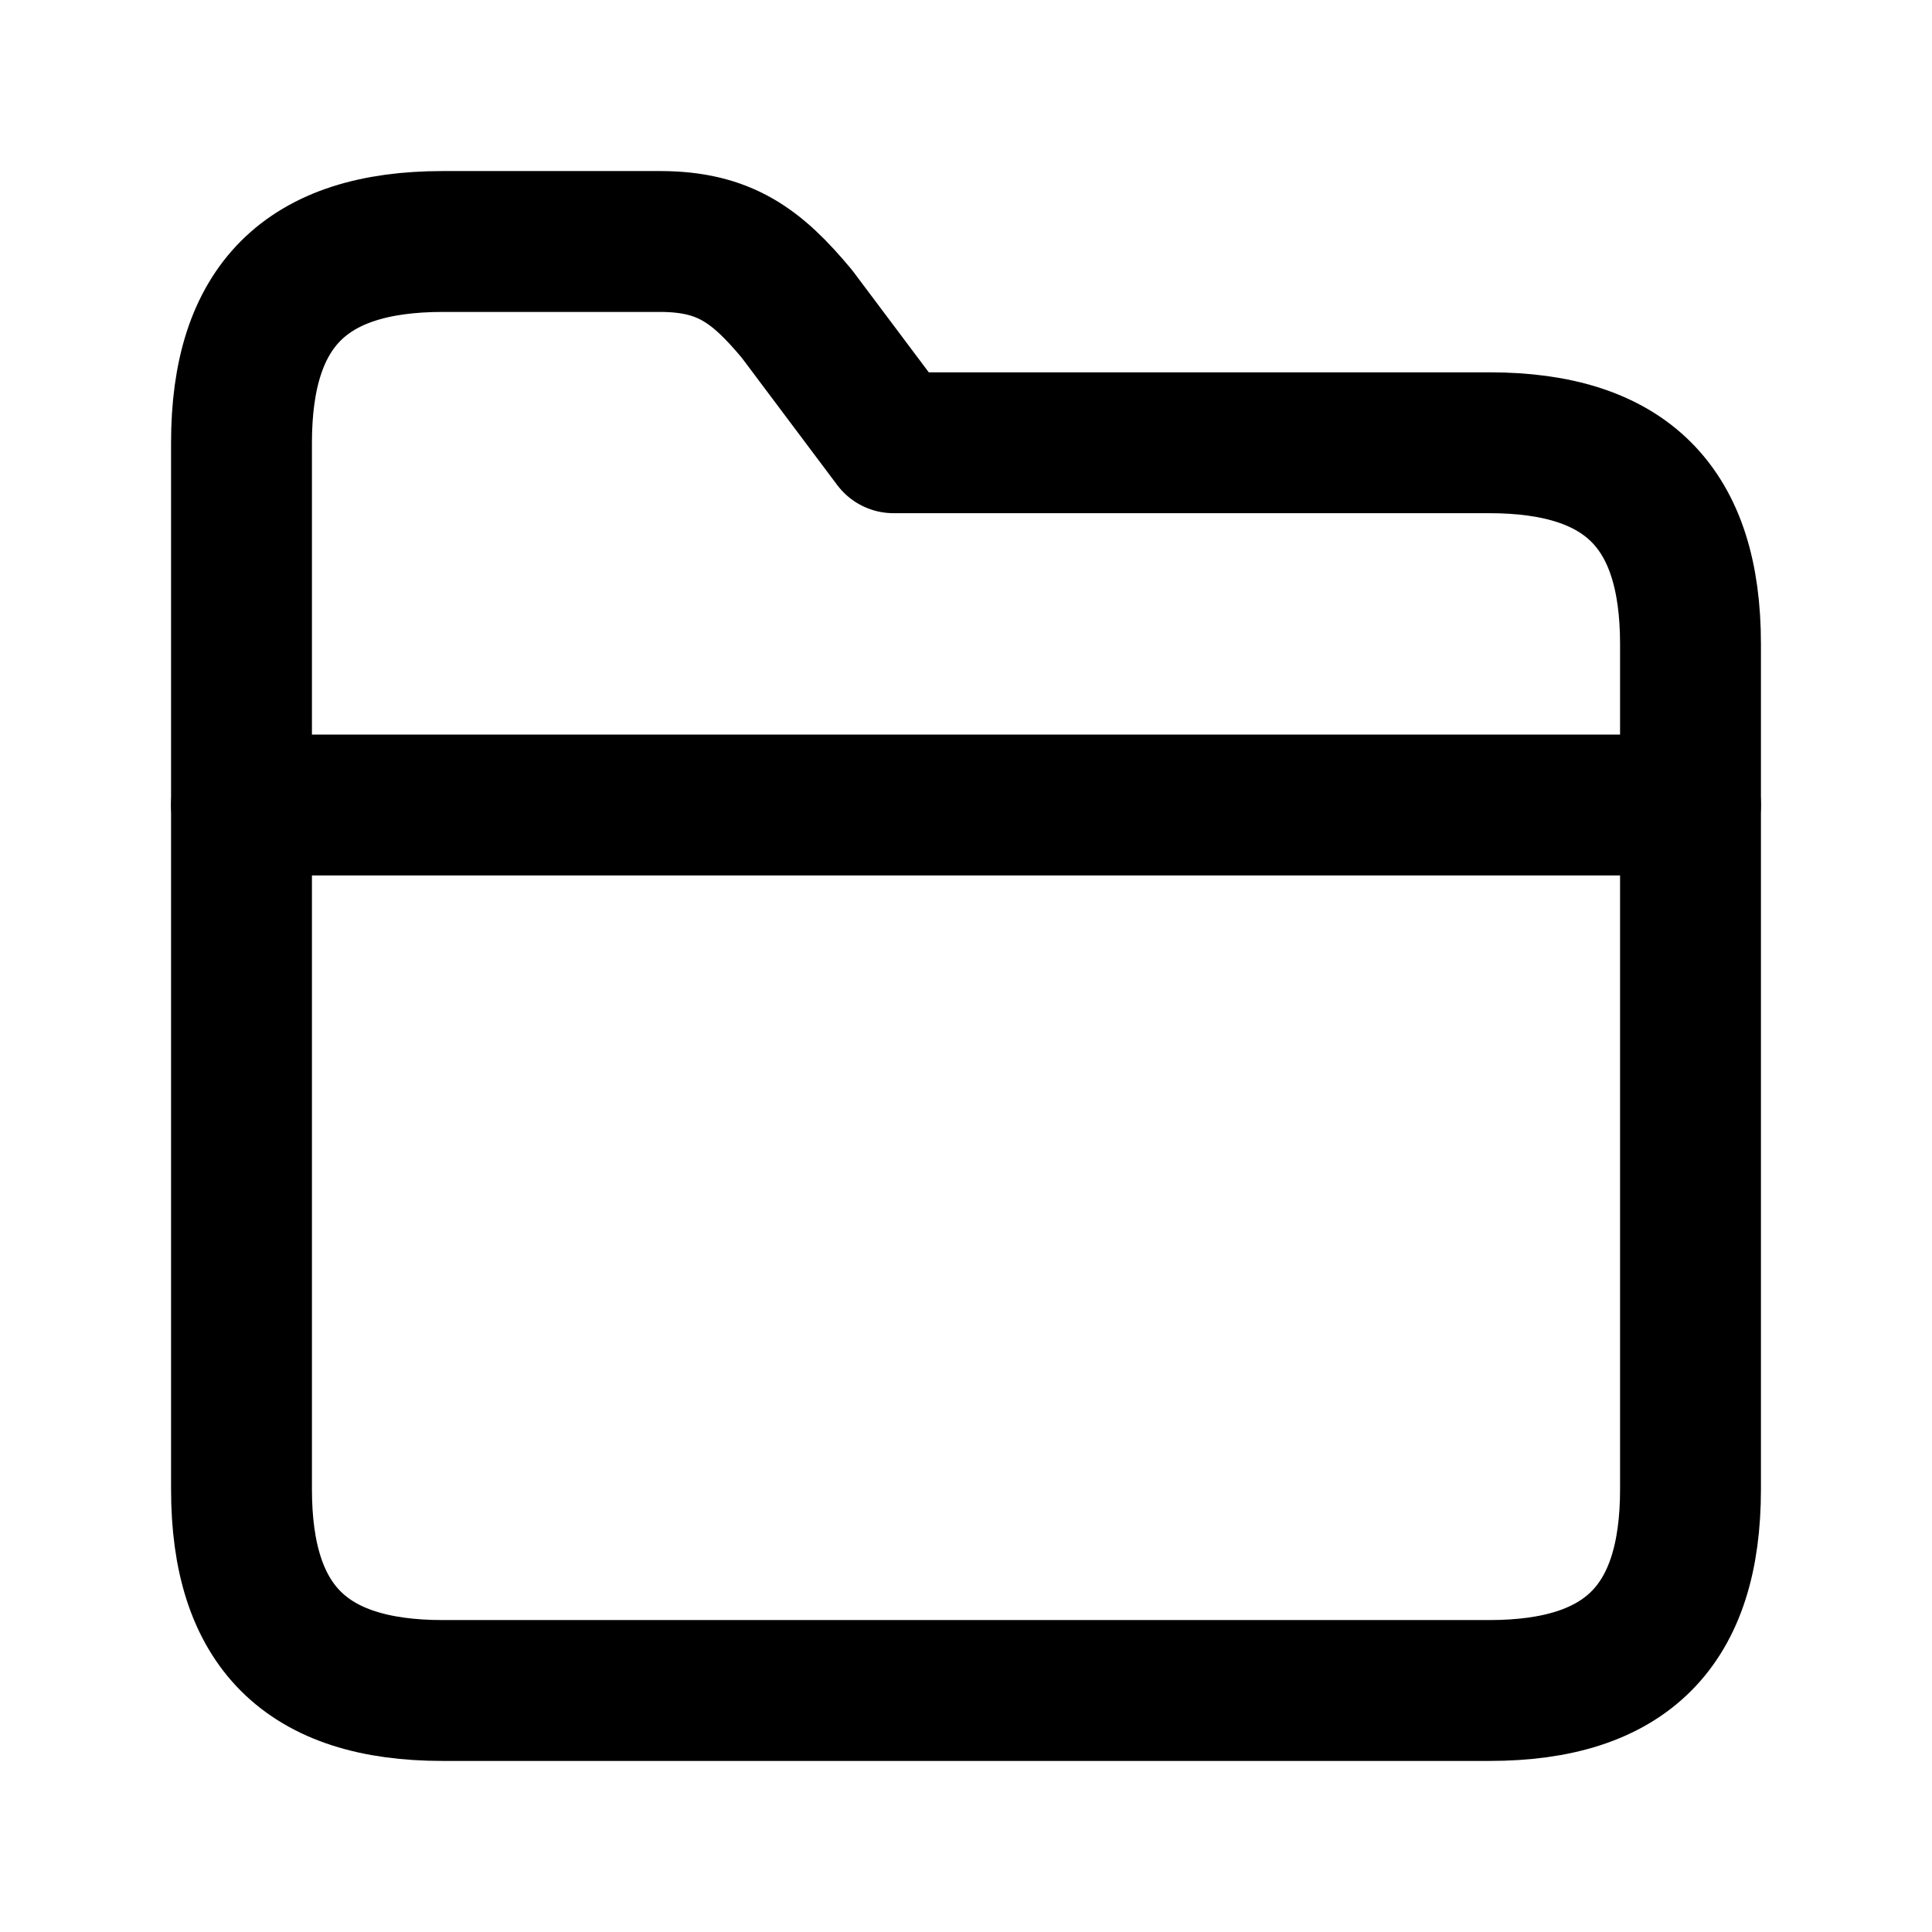
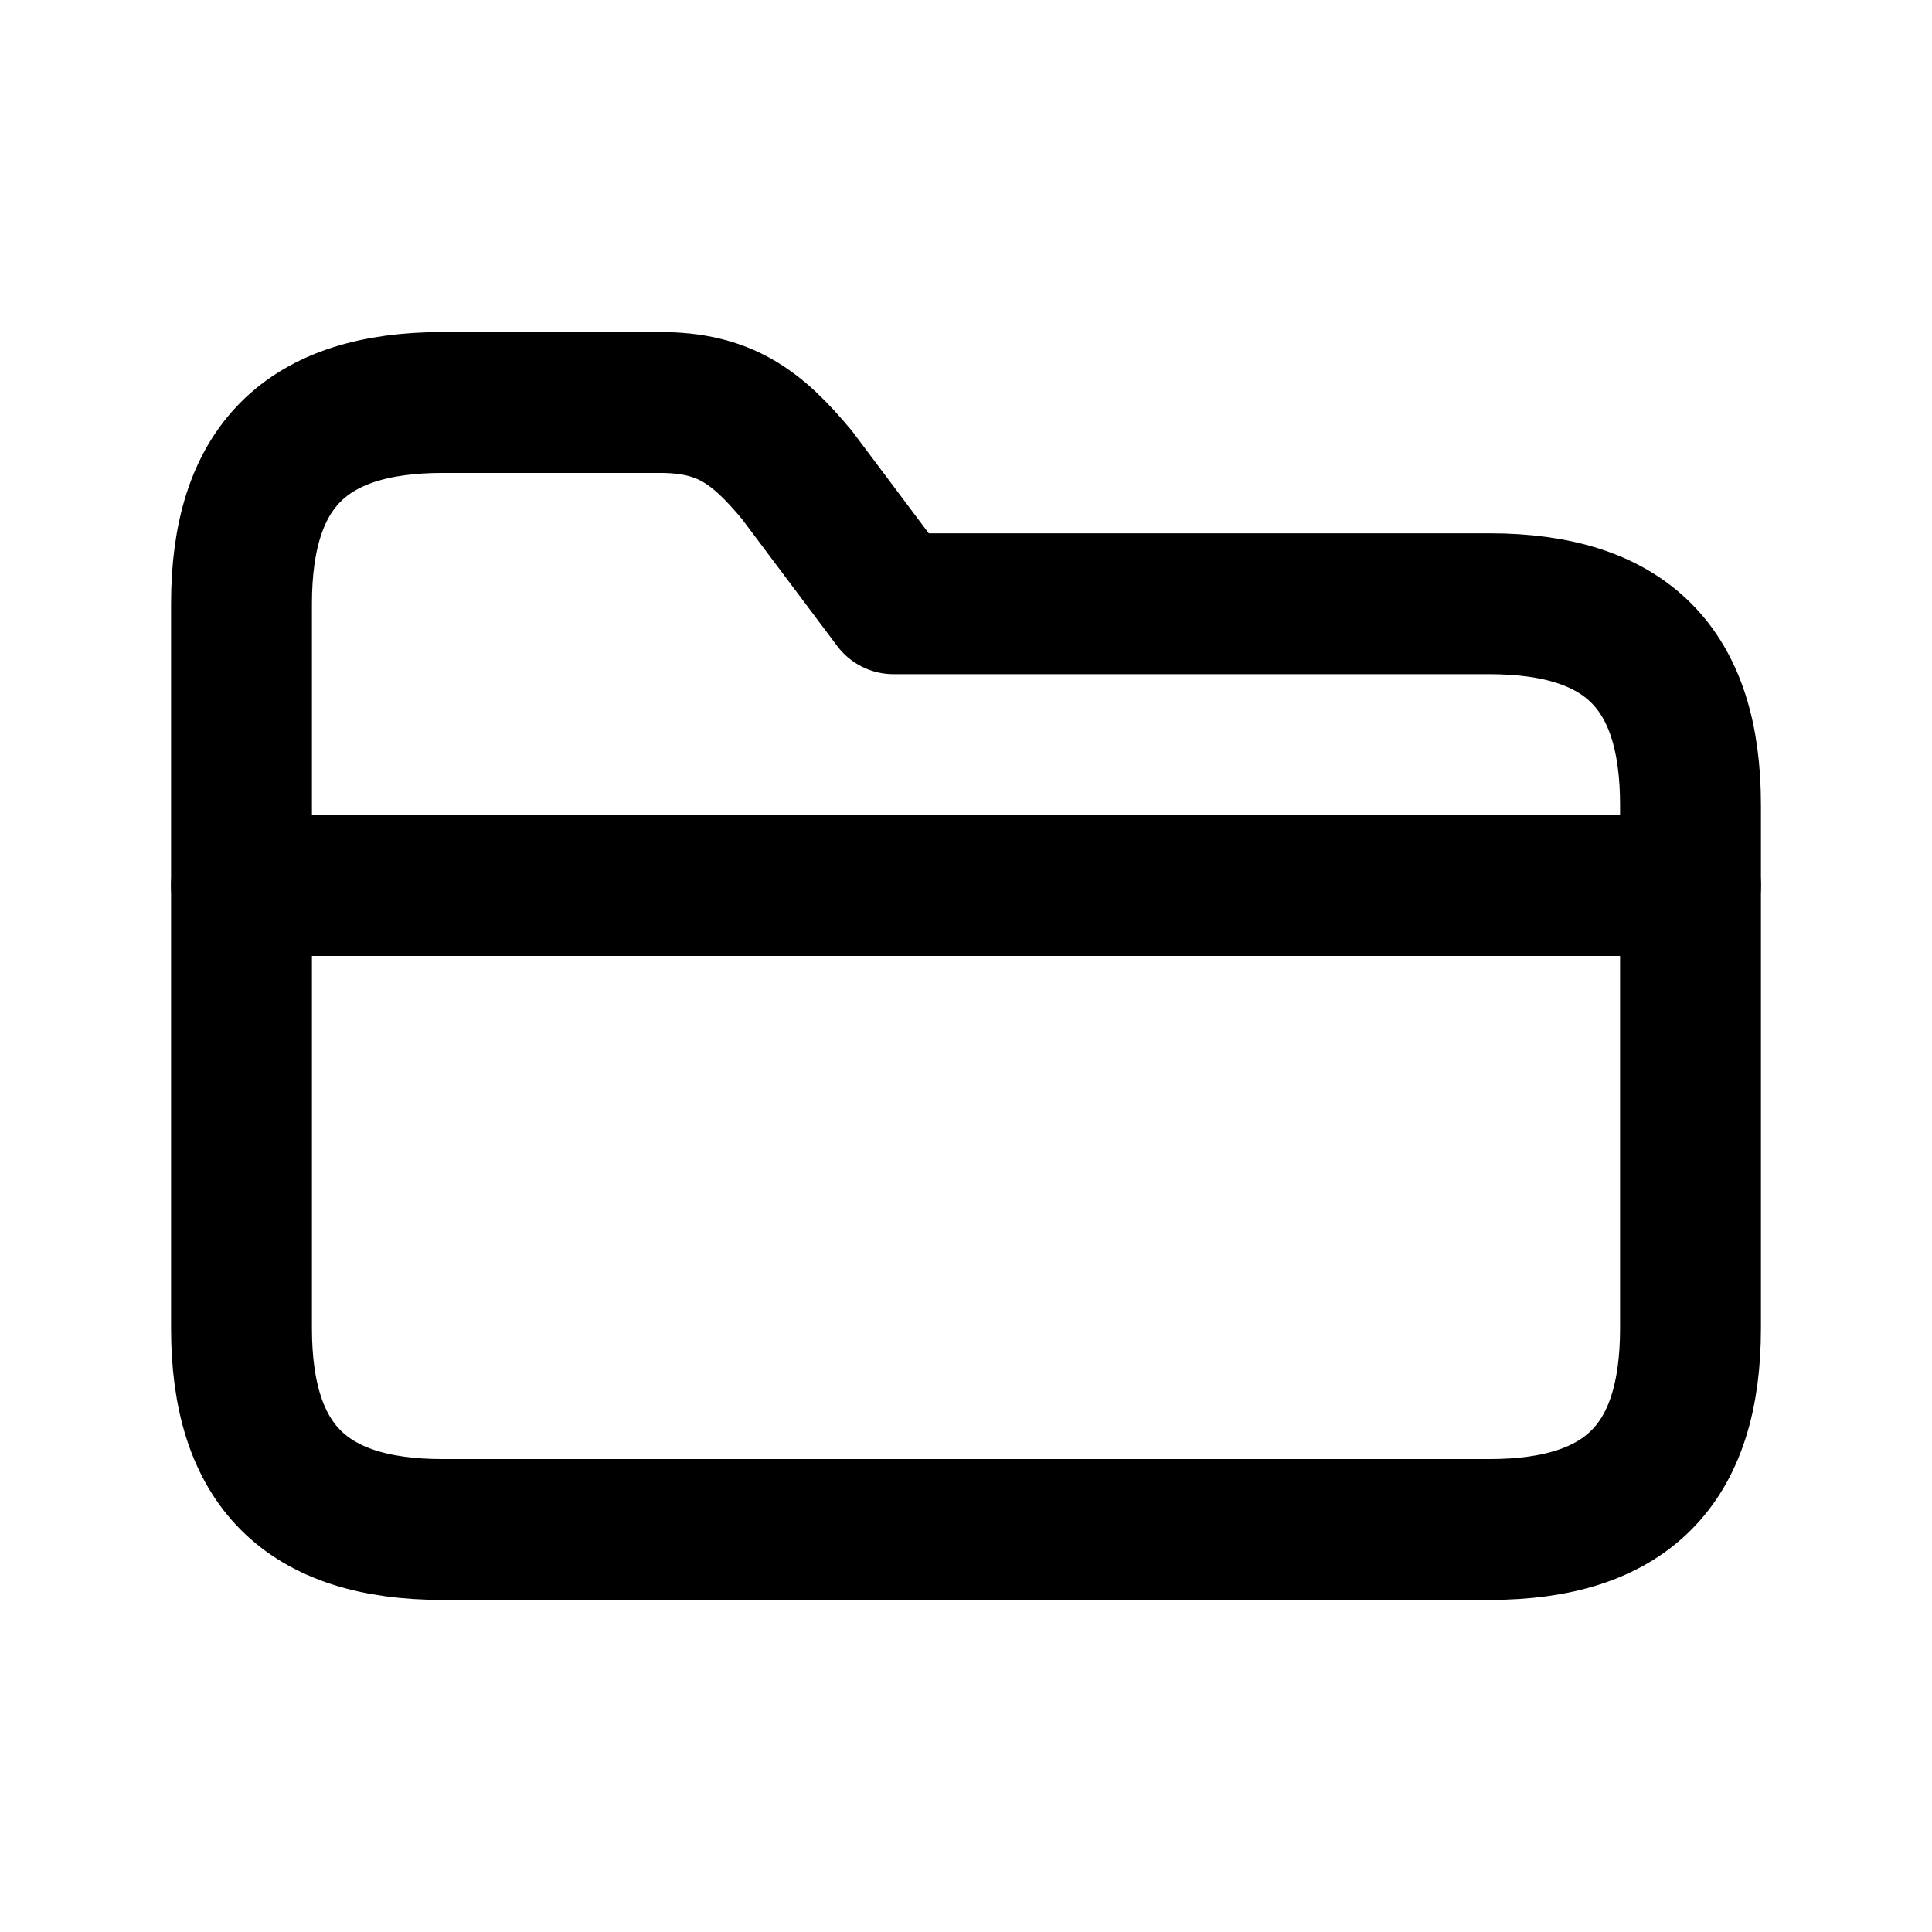
<svg xmlns="http://www.w3.org/2000/svg" viewBox="0 0 24 24" fill="none" stroke="currentColor" stroke-width="1.75" stroke-linecap="round" stroke-linejoin="round">
  <g data-part="body">
-     <path d="M 3 18.5 V 5.5 C 3 3.8 3.8 3 5.5 3 H 8.2 C 9 3 9.4 3.3 9.9 3.9 L 11.1 5.5 H 18.5 C 20.2 5.5 21 6.3 21 8 V 18.5 C 21 20.2 20.2 21 18.5 21 H 5.5 C 3.8 21 3 20.2 3 18.5 Z" />
+     <path d="M 3 16.5 V 7.5 C 3 5.8 3.8 5 5.5 5 H 8.2 C 9 5 9.4 5.3 9.9 5.9 L 11.1 7.5 H 18.5 C 20.2 7.5 21 8.3 21 10 V 16.5 C 21 18.2 20.2 19 18.5 19 H 5.5 C 3.8 19 3 18.2 3 16.5 Z" />
  </g>
  <g data-part="lid">
-     <path d="M 3 10 H 21" />
+     <path d="M 3 11 H 21" />
  </g>
</svg>
